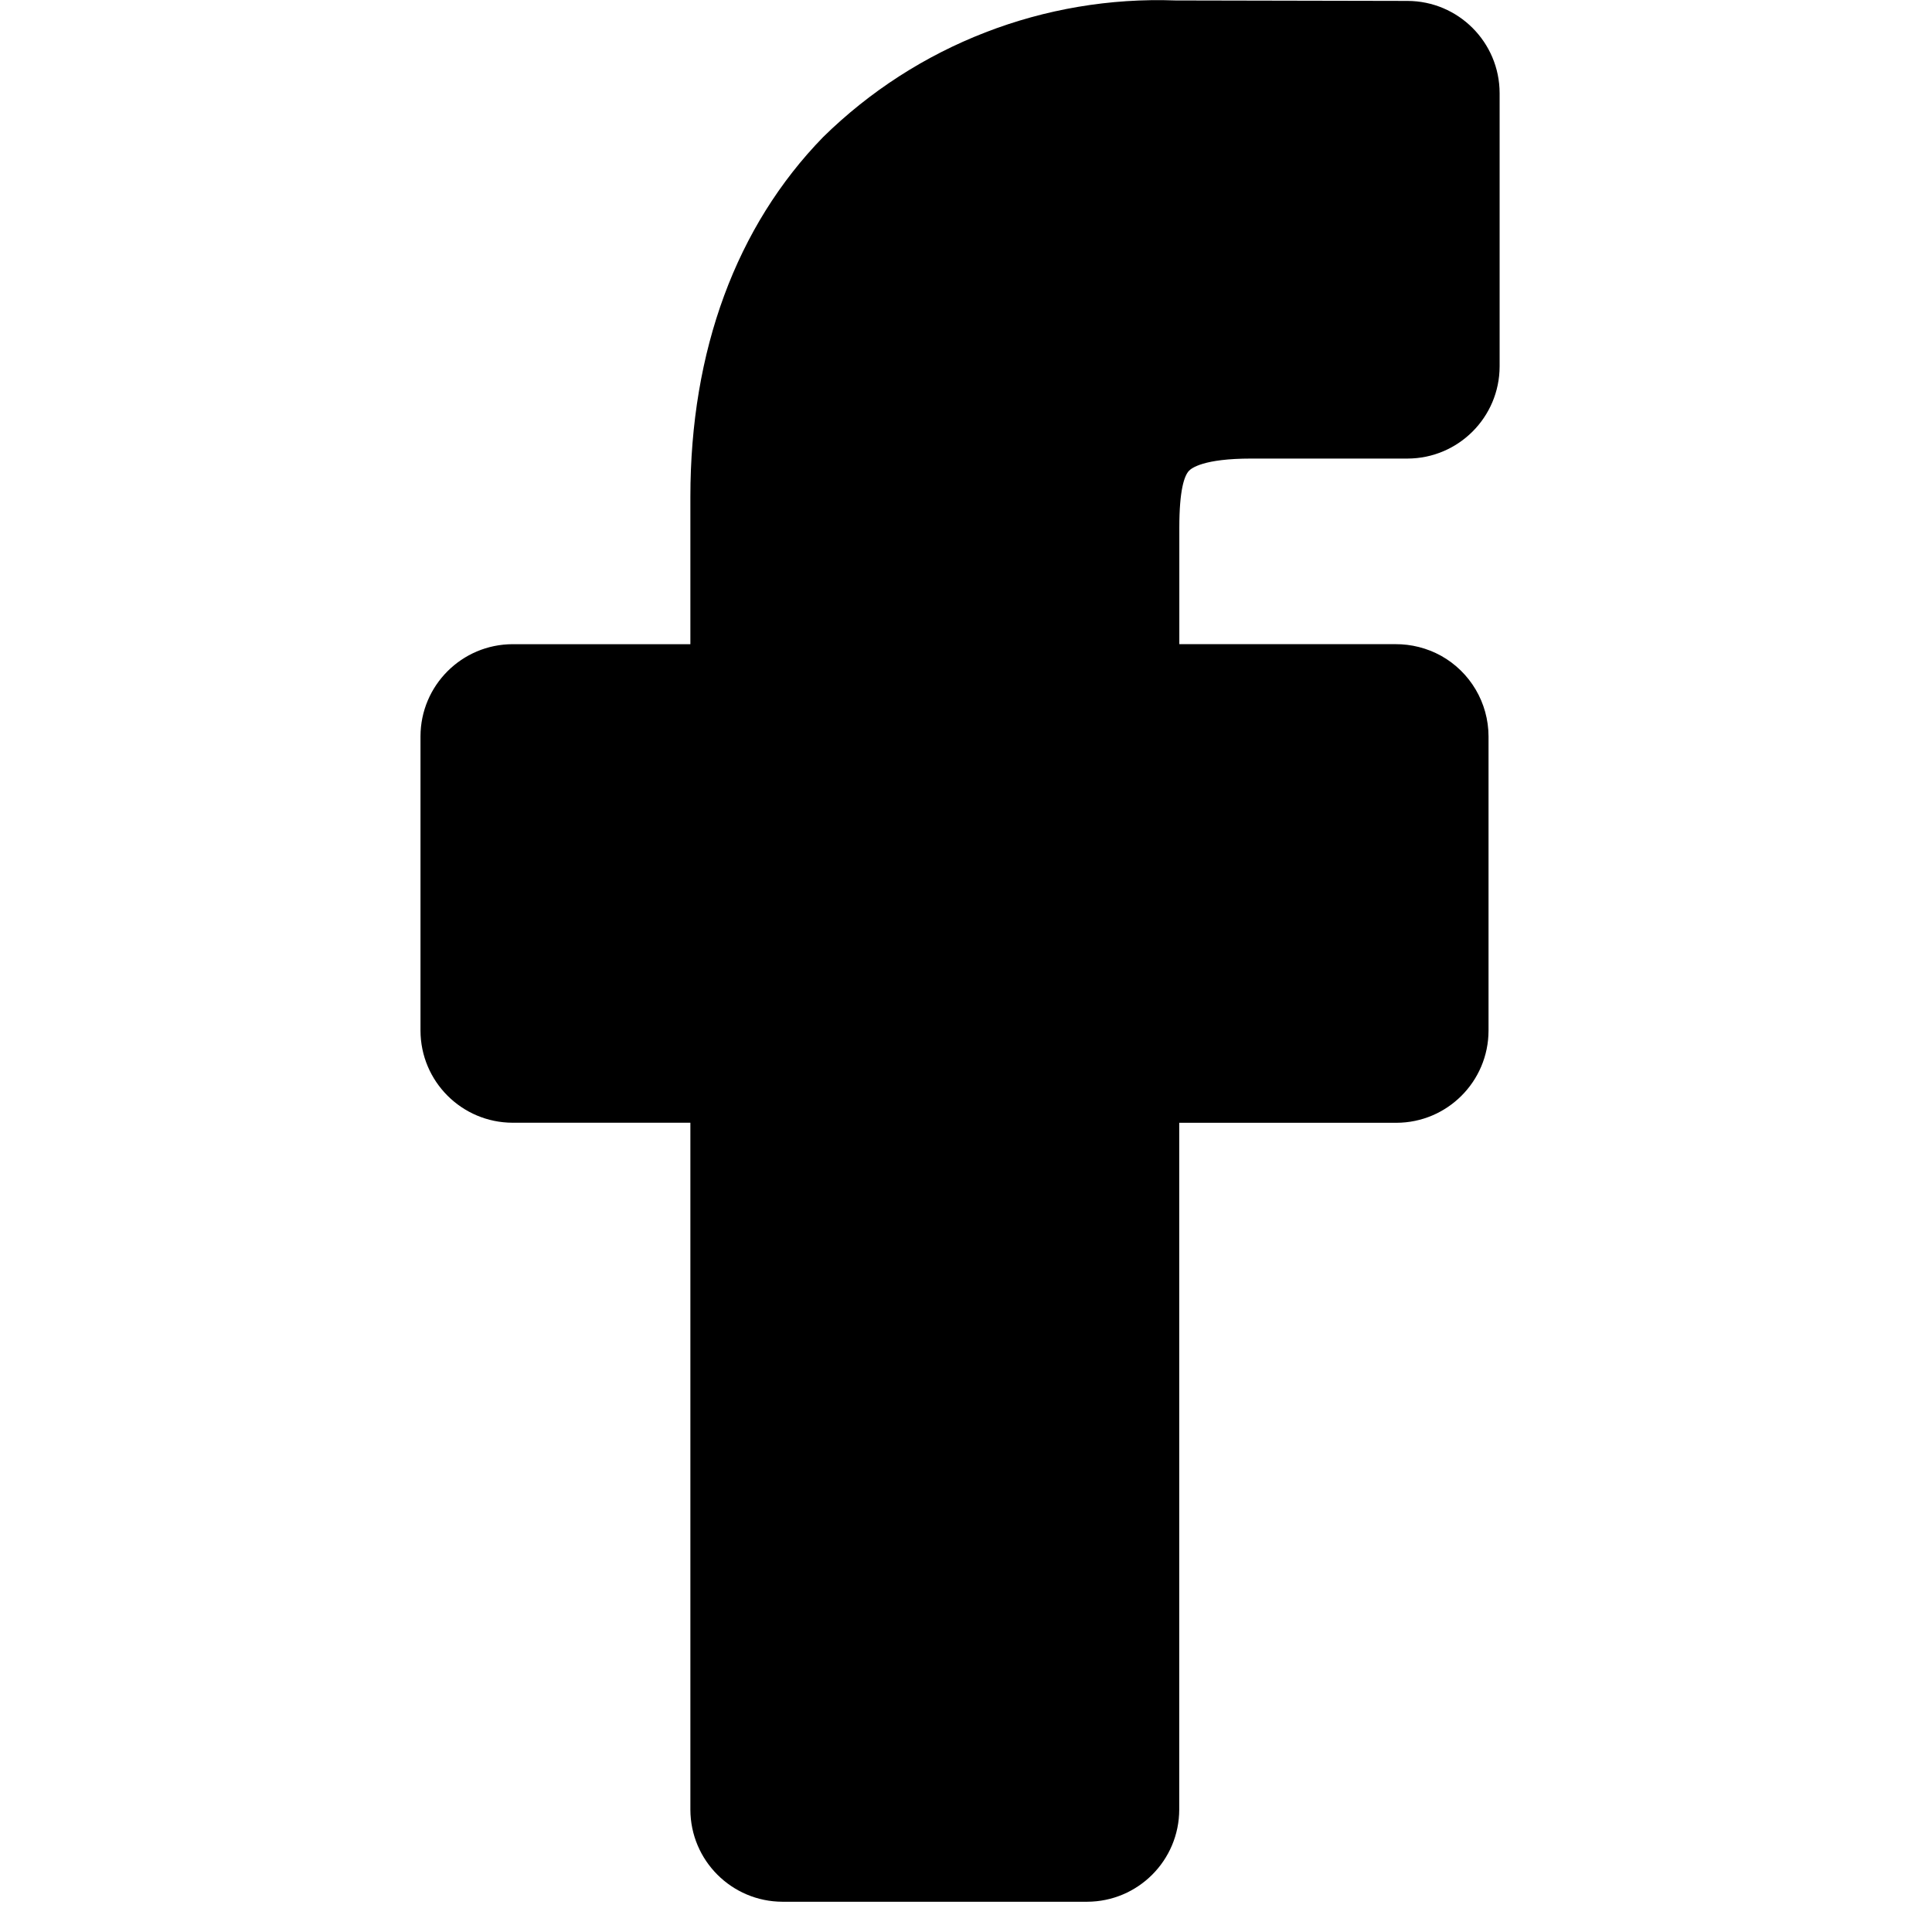
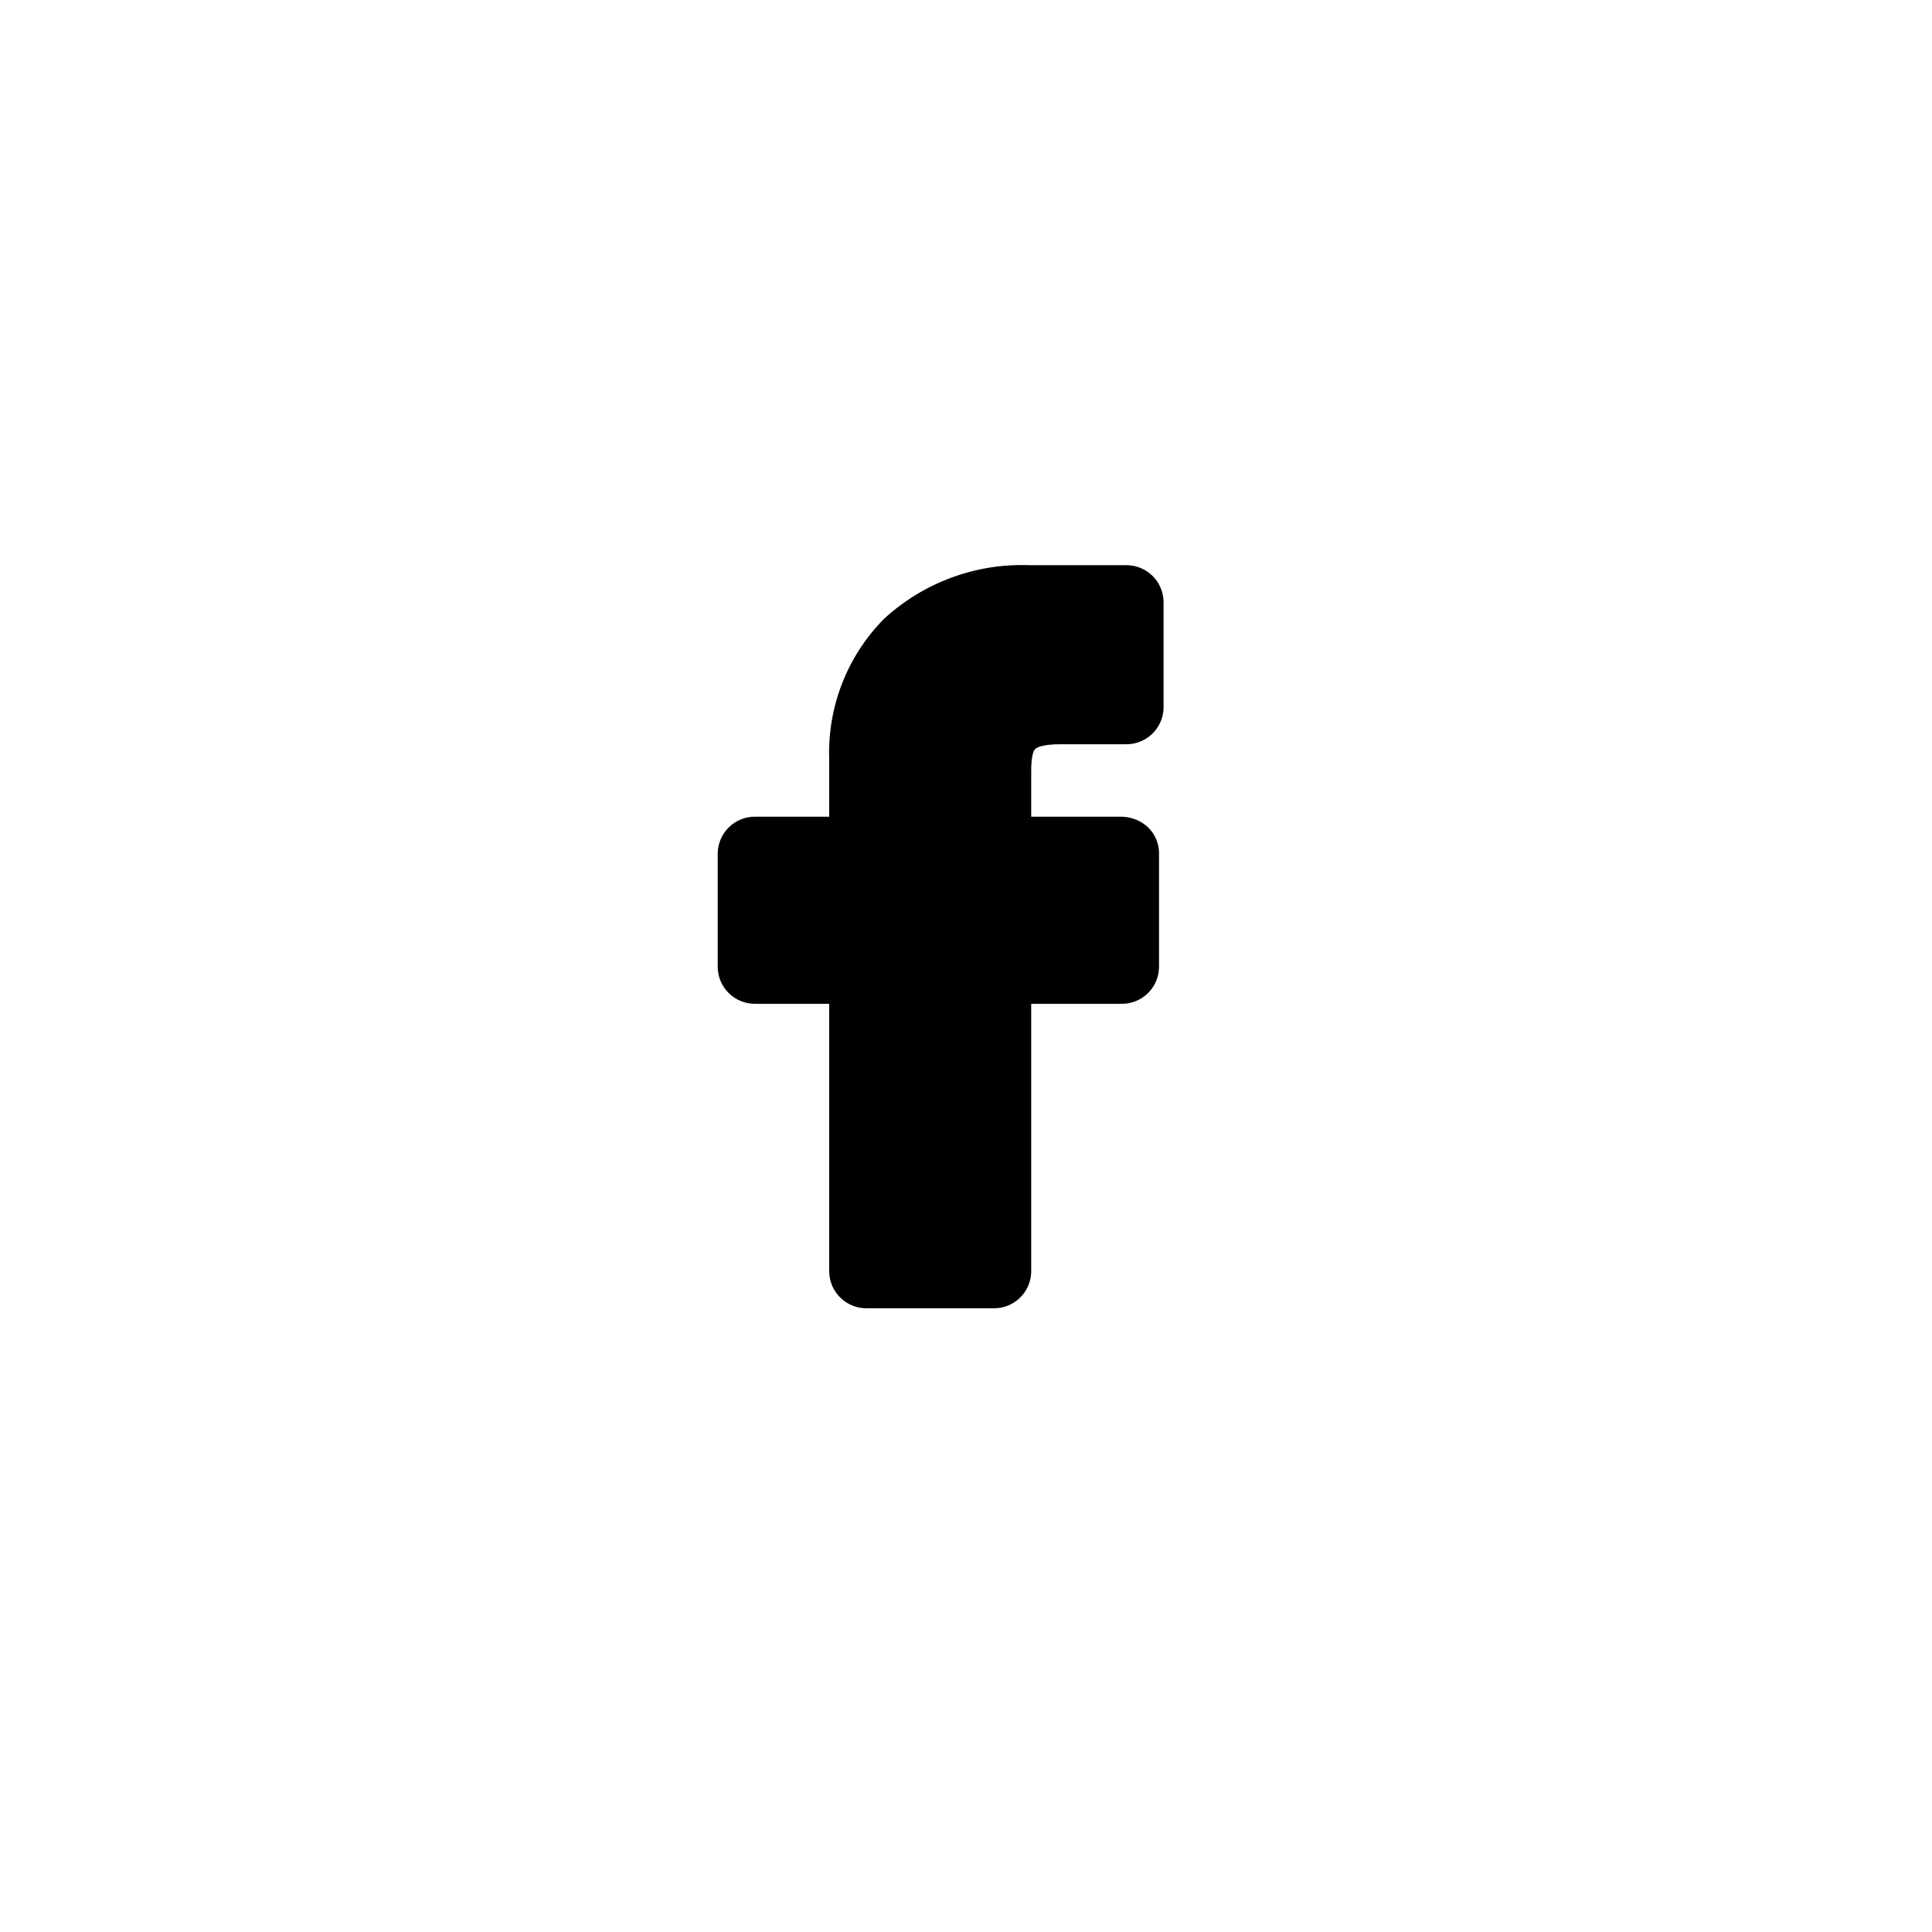
- <svg xmlns="http://www.w3.org/2000/svg" width="65" height="65">
+ <svg xmlns="http://www.w3.org/2000/svg" width="65" height="65" viewBox="0 0 65 65">
  <g id="Group_3" data-name="Group 3" transform="translate(-113 -981)">
-     <path id="facebook" d="M26.346 15.834c.087-.1.5-.421 2.1-.421h5.26a3.106 3.106 0 003.1-3.1V3.116a3.107 3.107 0 00-3.1-3.1L25.9 0a16.078 16.078 0 00-11.857 4.6c-2.92 3-4.463 7.179-4.463 12.1v4.958H3.6a3.106 3.106 0 00-3.1 3.1v9.9a3.106 3.106 0 003.1 3.1h5.98v23.109a3.106 3.106 0 003.1 3.1h10.247a3.106 3.106 0 003.1-3.1V37.76h7.306a3.106 3.106 0 003.1-3.1v-9.9a3.113 3.113 0 00-1.6-2.714 3.153 3.153 0 00-1.535-.389H26.03v-3.921c0-1.277.17-1.736.316-1.902zm0 0" transform="translate(126.647 981.015)" />
-     <path id="Rectangle_16" data-name="Rectangle 16" transform="translate(113 981)" fill="none" d="M0 0h65v65H0z" />
+     <path id="facebook" d="M11.178,6.188c.036-.039.2-.164.868-.164h2.173A1.25,1.25,0,0,0,15.5,4.81V1.218A1.25,1.25,0,0,0,14.22,0L10.993,0A6.851,6.851,0,0,0,6.1,1.8,6.4,6.4,0,0,0,4.251,6.525V8.462H1.782A1.25,1.25,0,0,0,.5,9.675v3.869a1.25,1.25,0,0,0,1.282,1.213H4.251v9.03A1.25,1.25,0,0,0,5.533,25H9.765a1.25,1.25,0,0,0,1.282-1.213v-9.03h3.018a1.25,1.25,0,0,0,1.282-1.213l0-3.869a1.208,1.208,0,0,0-.66-1.061,1.362,1.362,0,0,0-.634-.152H11.047V6.931C11.047,6.433,11.118,6.252,11.178,6.188Zm0,0" transform="translate(136.647 1000.015)" />
+     <rect id="Rectangle_16" data-name="Rectangle 16" width="65" height="65" transform="translate(113 981)" fill="none" />
  </g>
</svg>
